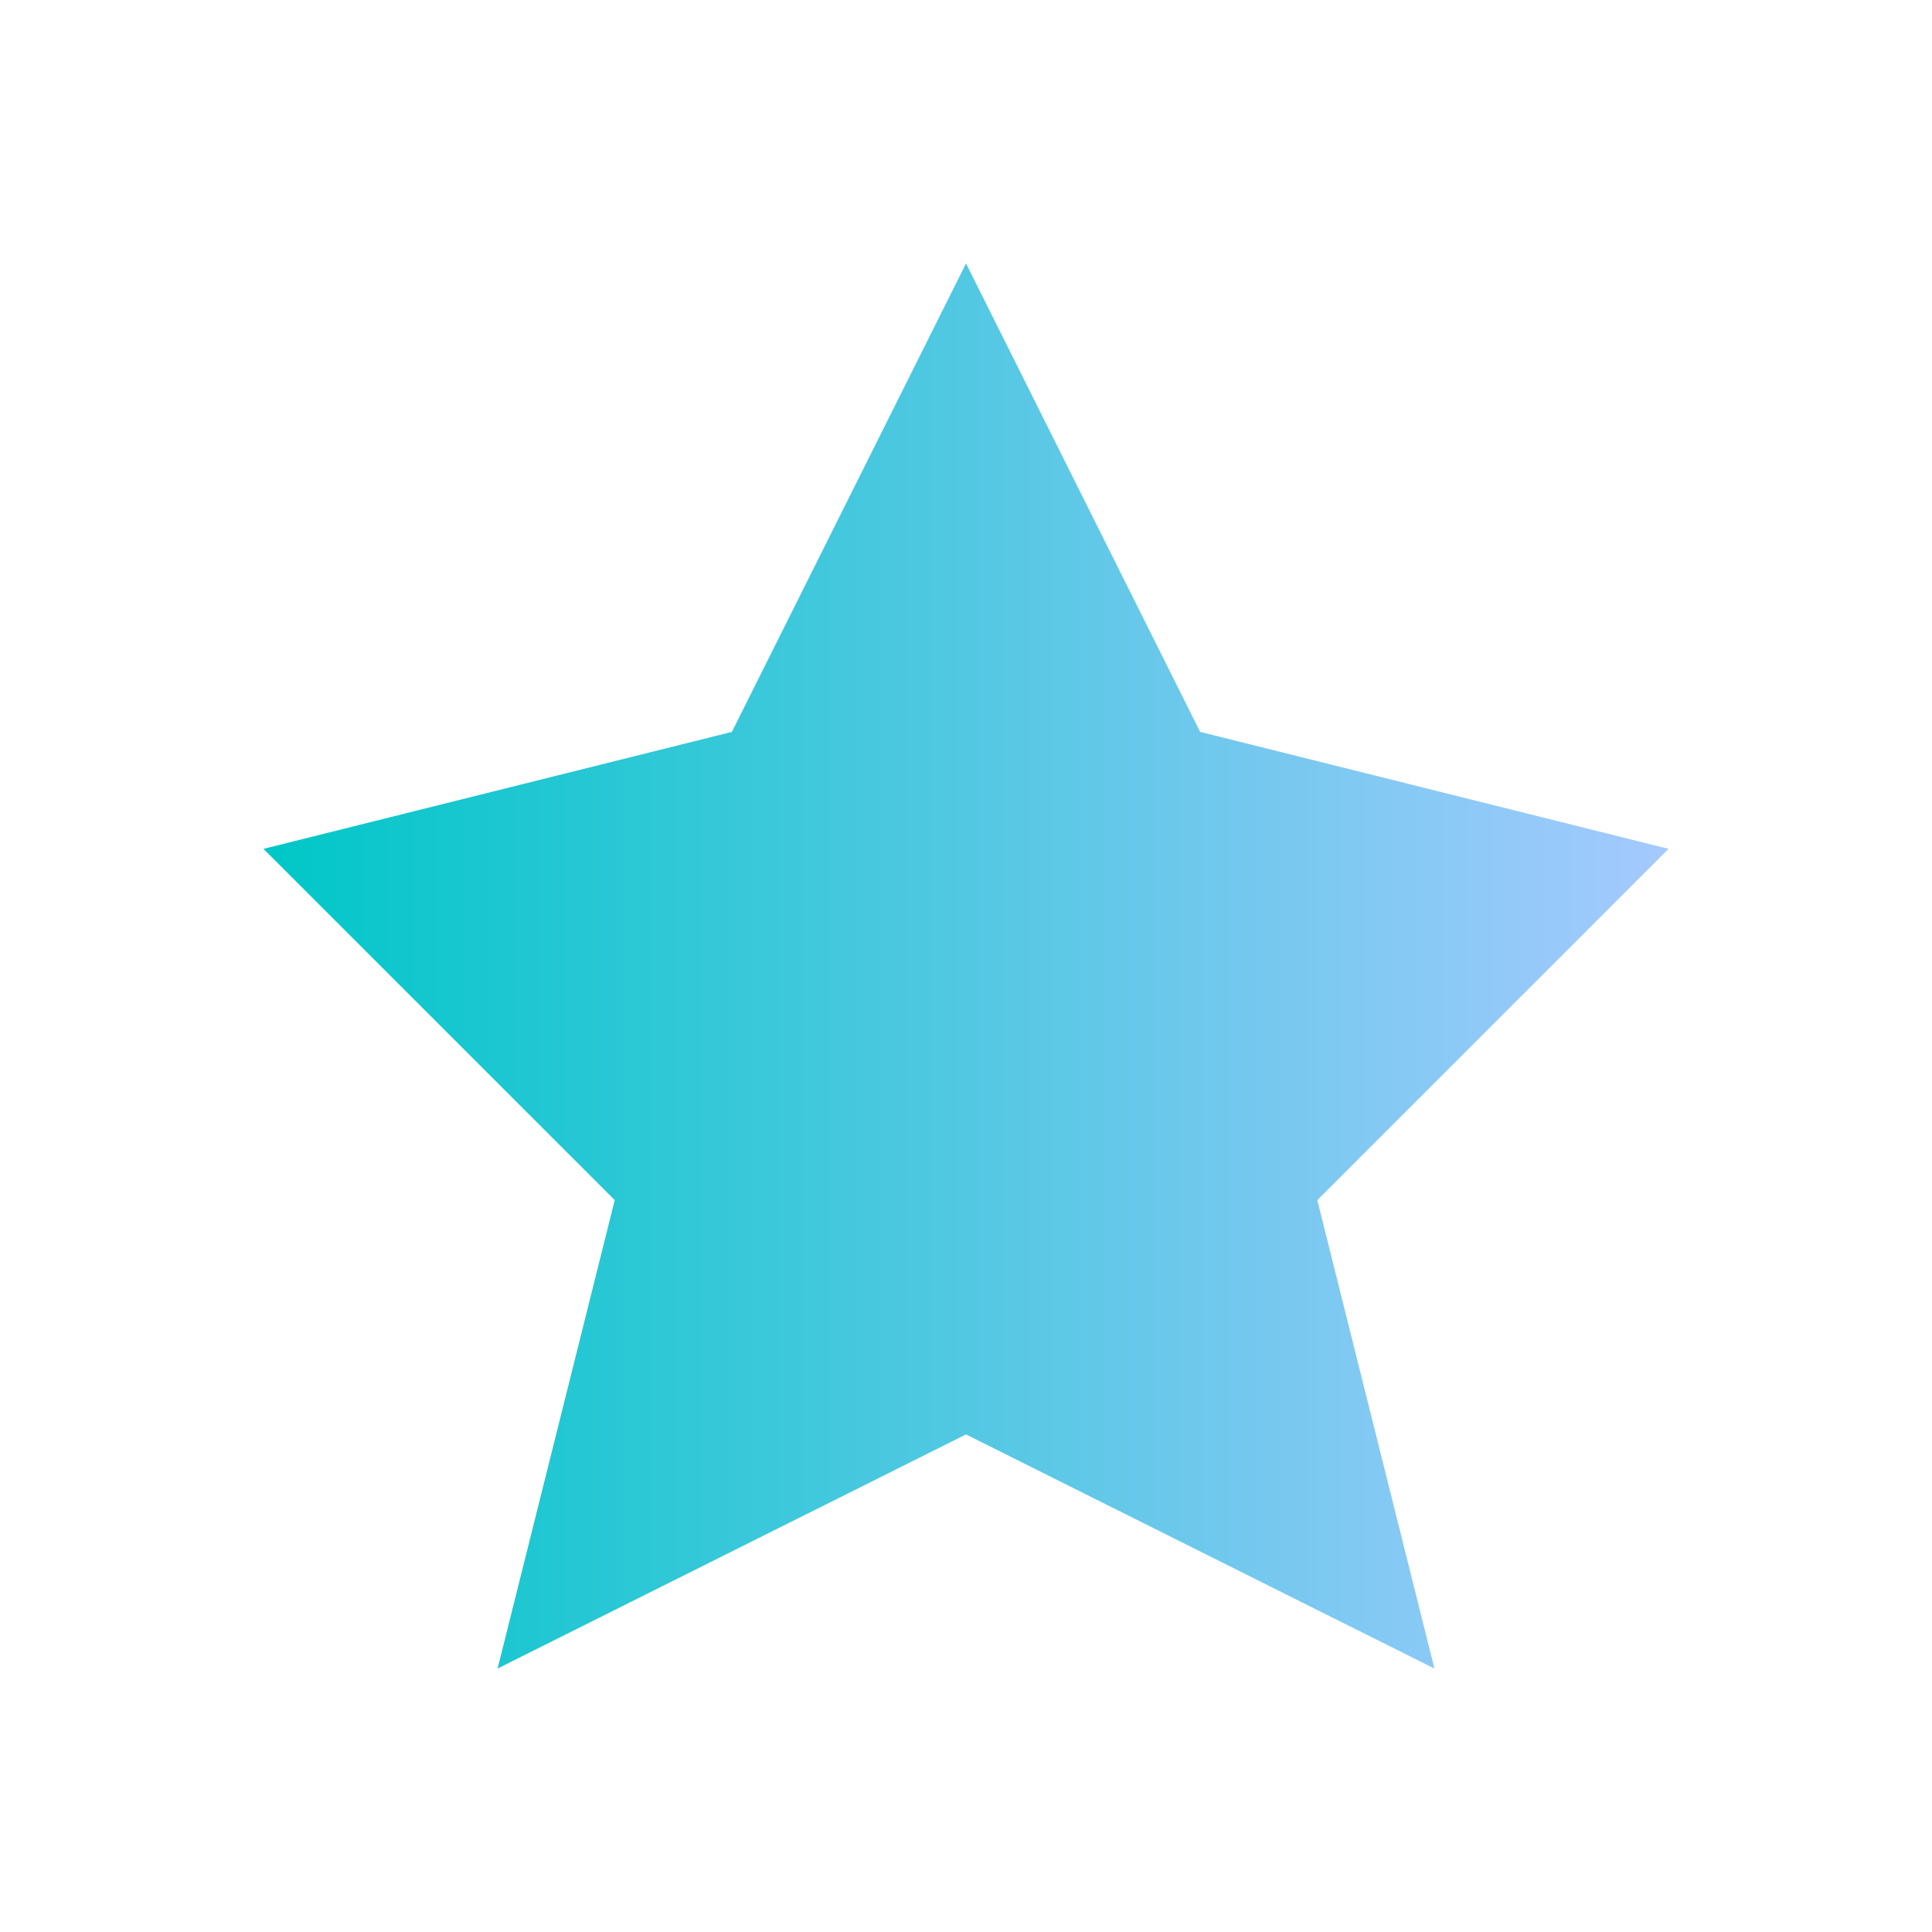
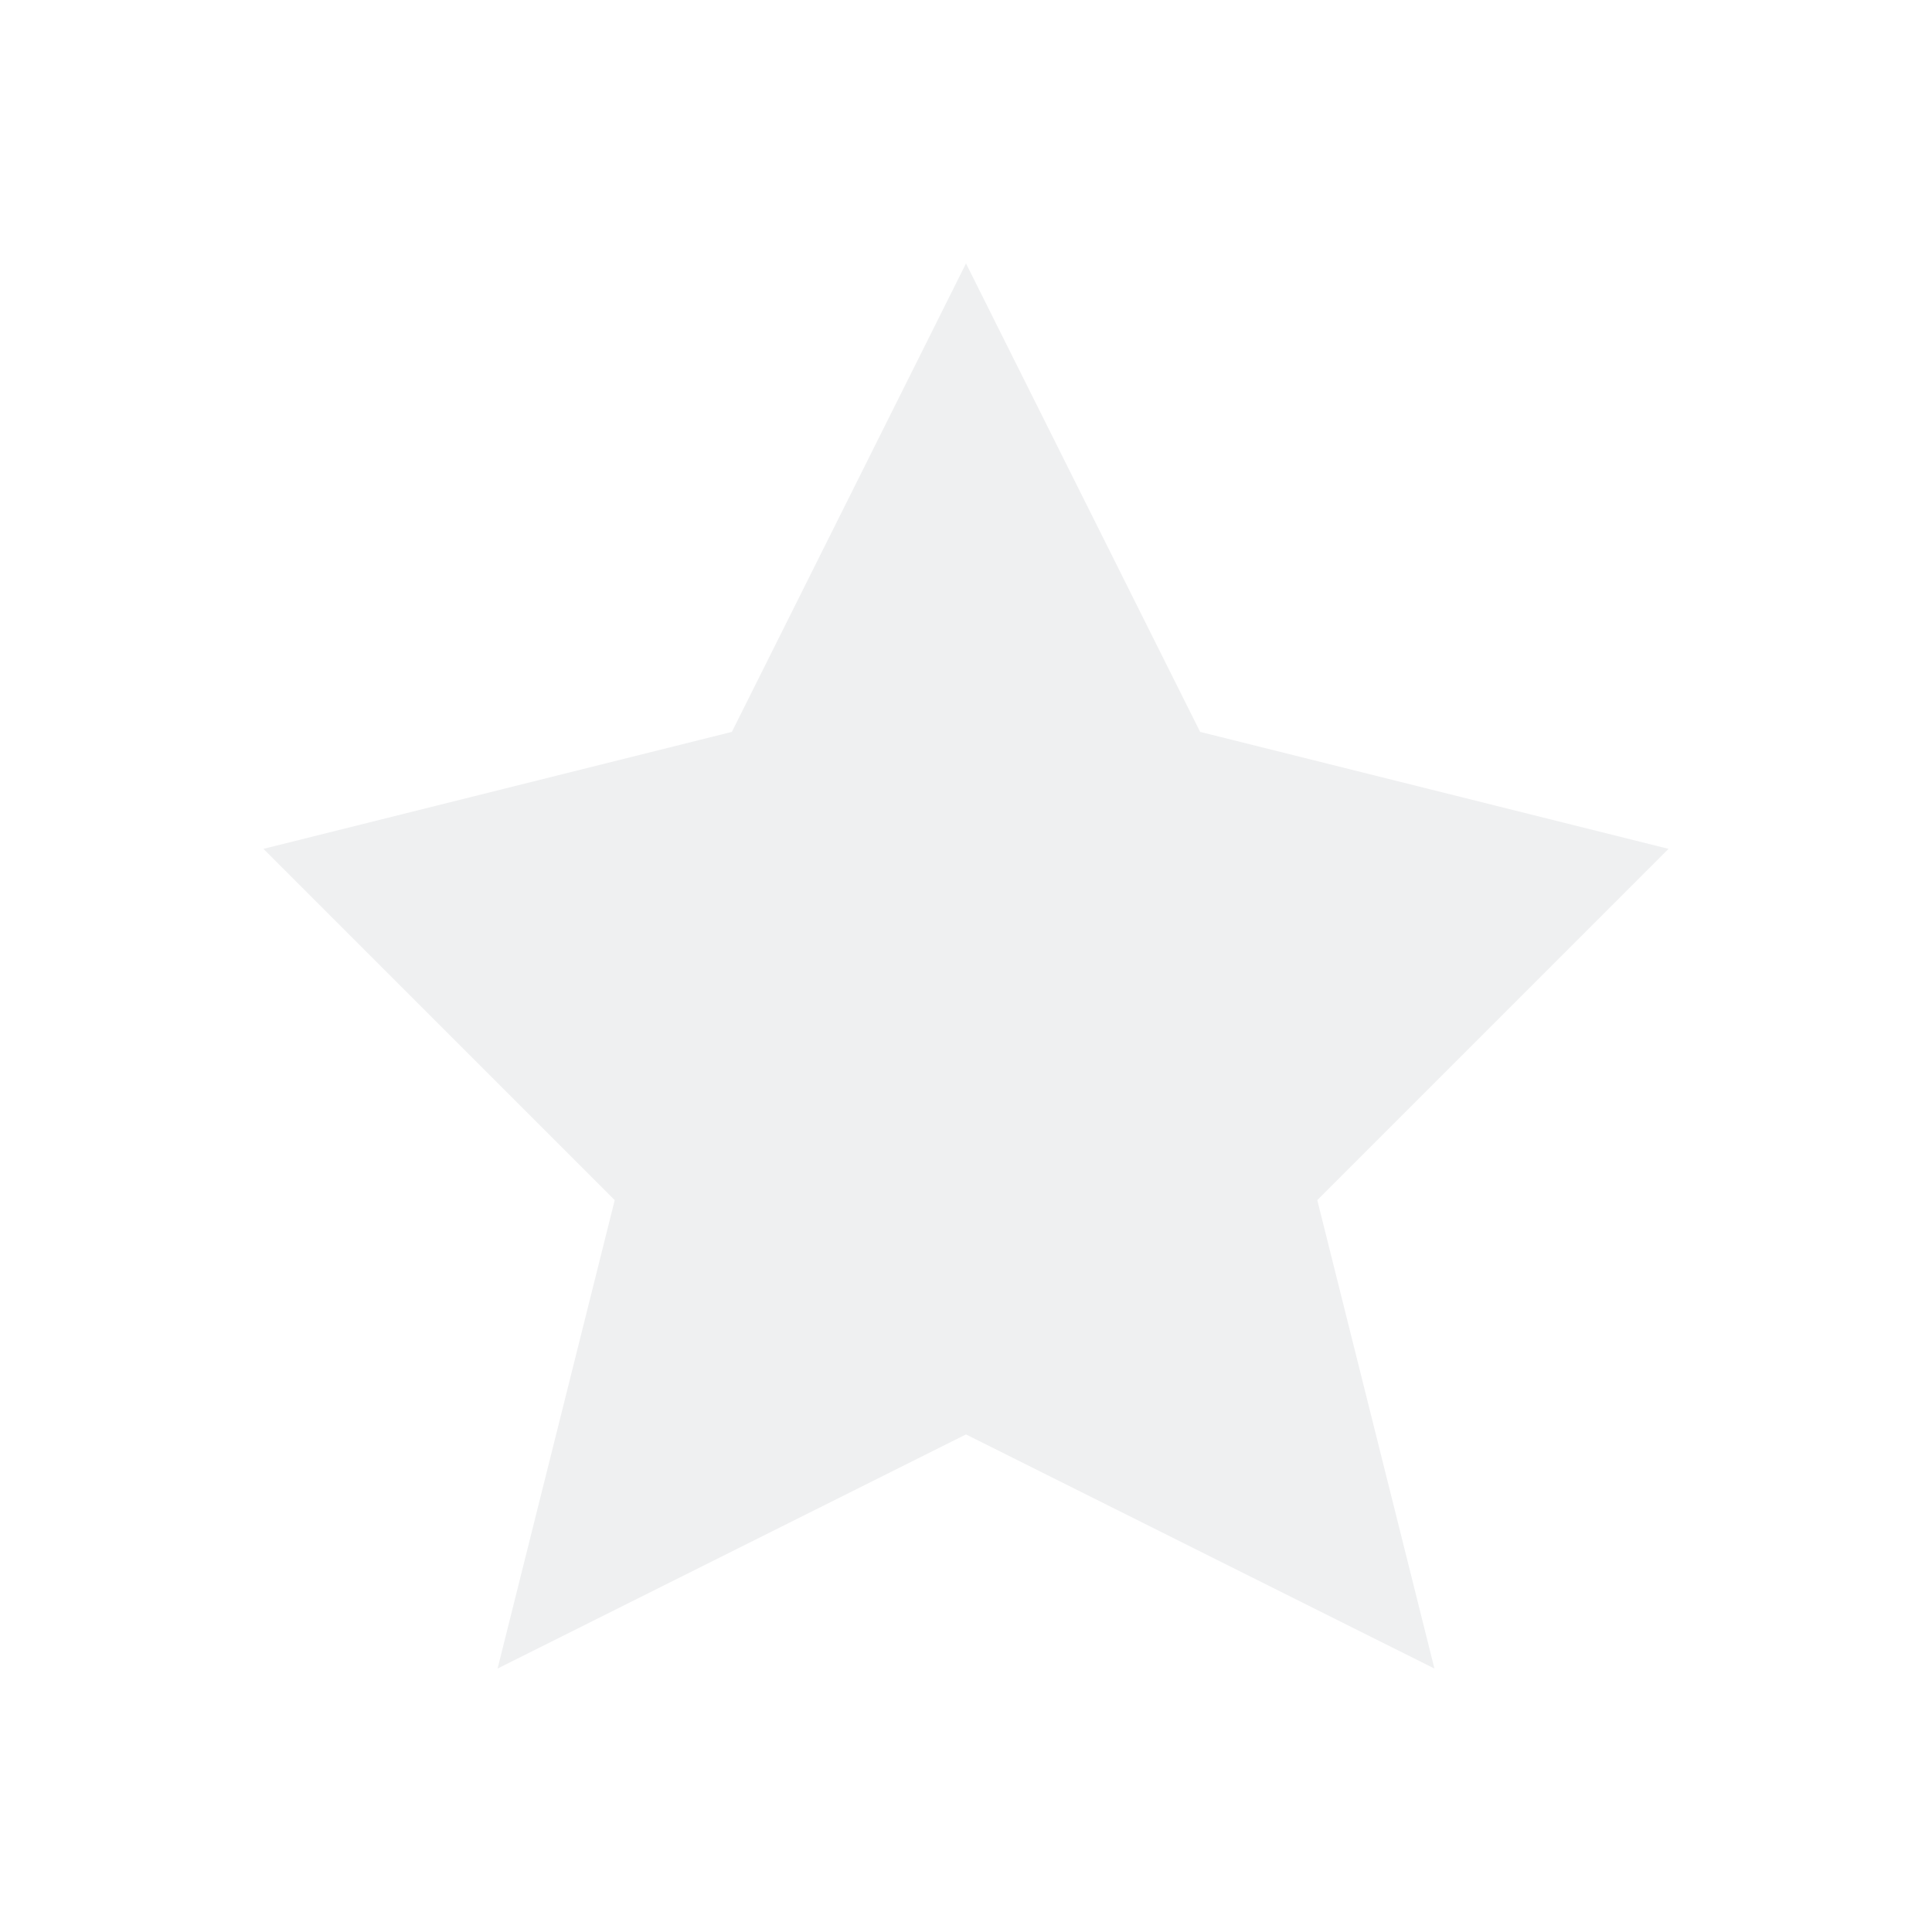
- <svg xmlns="http://www.w3.org/2000/svg" xmlns:xlink="http://www.w3.org/1999/xlink" viewBox="0 0 22 22" version="1.1" id="svg5">
+ <svg xmlns="http://www.w3.org/2000/svg" viewBox="0 0 22 22">
  <defs id="defs3051">
-     <linearGradient id="linearGradient857">
-       <stop style="stop-color:#00c7c7;stop-opacity:1" offset="0" id="stop853" />
-       <stop style="stop-color:#a5c9ff;stop-opacity:1" offset="1" id="stop855" />
-     </linearGradient>
    <style type="text/css" id="current-color-scheme">
      .ColorScheme-Text {
        color:#eff0f1;
      }
      </style>
-     <linearGradient xlink:href="#linearGradient857" id="linearGradient859" x1="3" y1="11" x2="19" y2="11" gradientUnits="userSpaceOnUse" />
  </defs>
-   <path style="opacity:1;fill:url(#linearGradient859);fill-opacity:1;stroke:none" d="M 11 3 L 8.334 8.334 L 3 9.666 L 7 13.666 L 5.666 19 L 11 16.334 L 16.334 19 L 15 13.666 L 19 9.666 L 13.666 8.334 L 11 3 z " id="path4114" class="ColorScheme-Text" />
+   <path style="opacity:1;fill:currentColor;fill-opacity:1;stroke:none" d="M 11 3 L 8.334 8.334 L 3 9.666 L 7 13.666 L 5.666 19 L 11 16.334 L 16.334 19 L 15 13.666 L 19 9.666 L 13.666 8.334 L 11 3 z " id="path4114" class="ColorScheme-Text" />
</svg>
